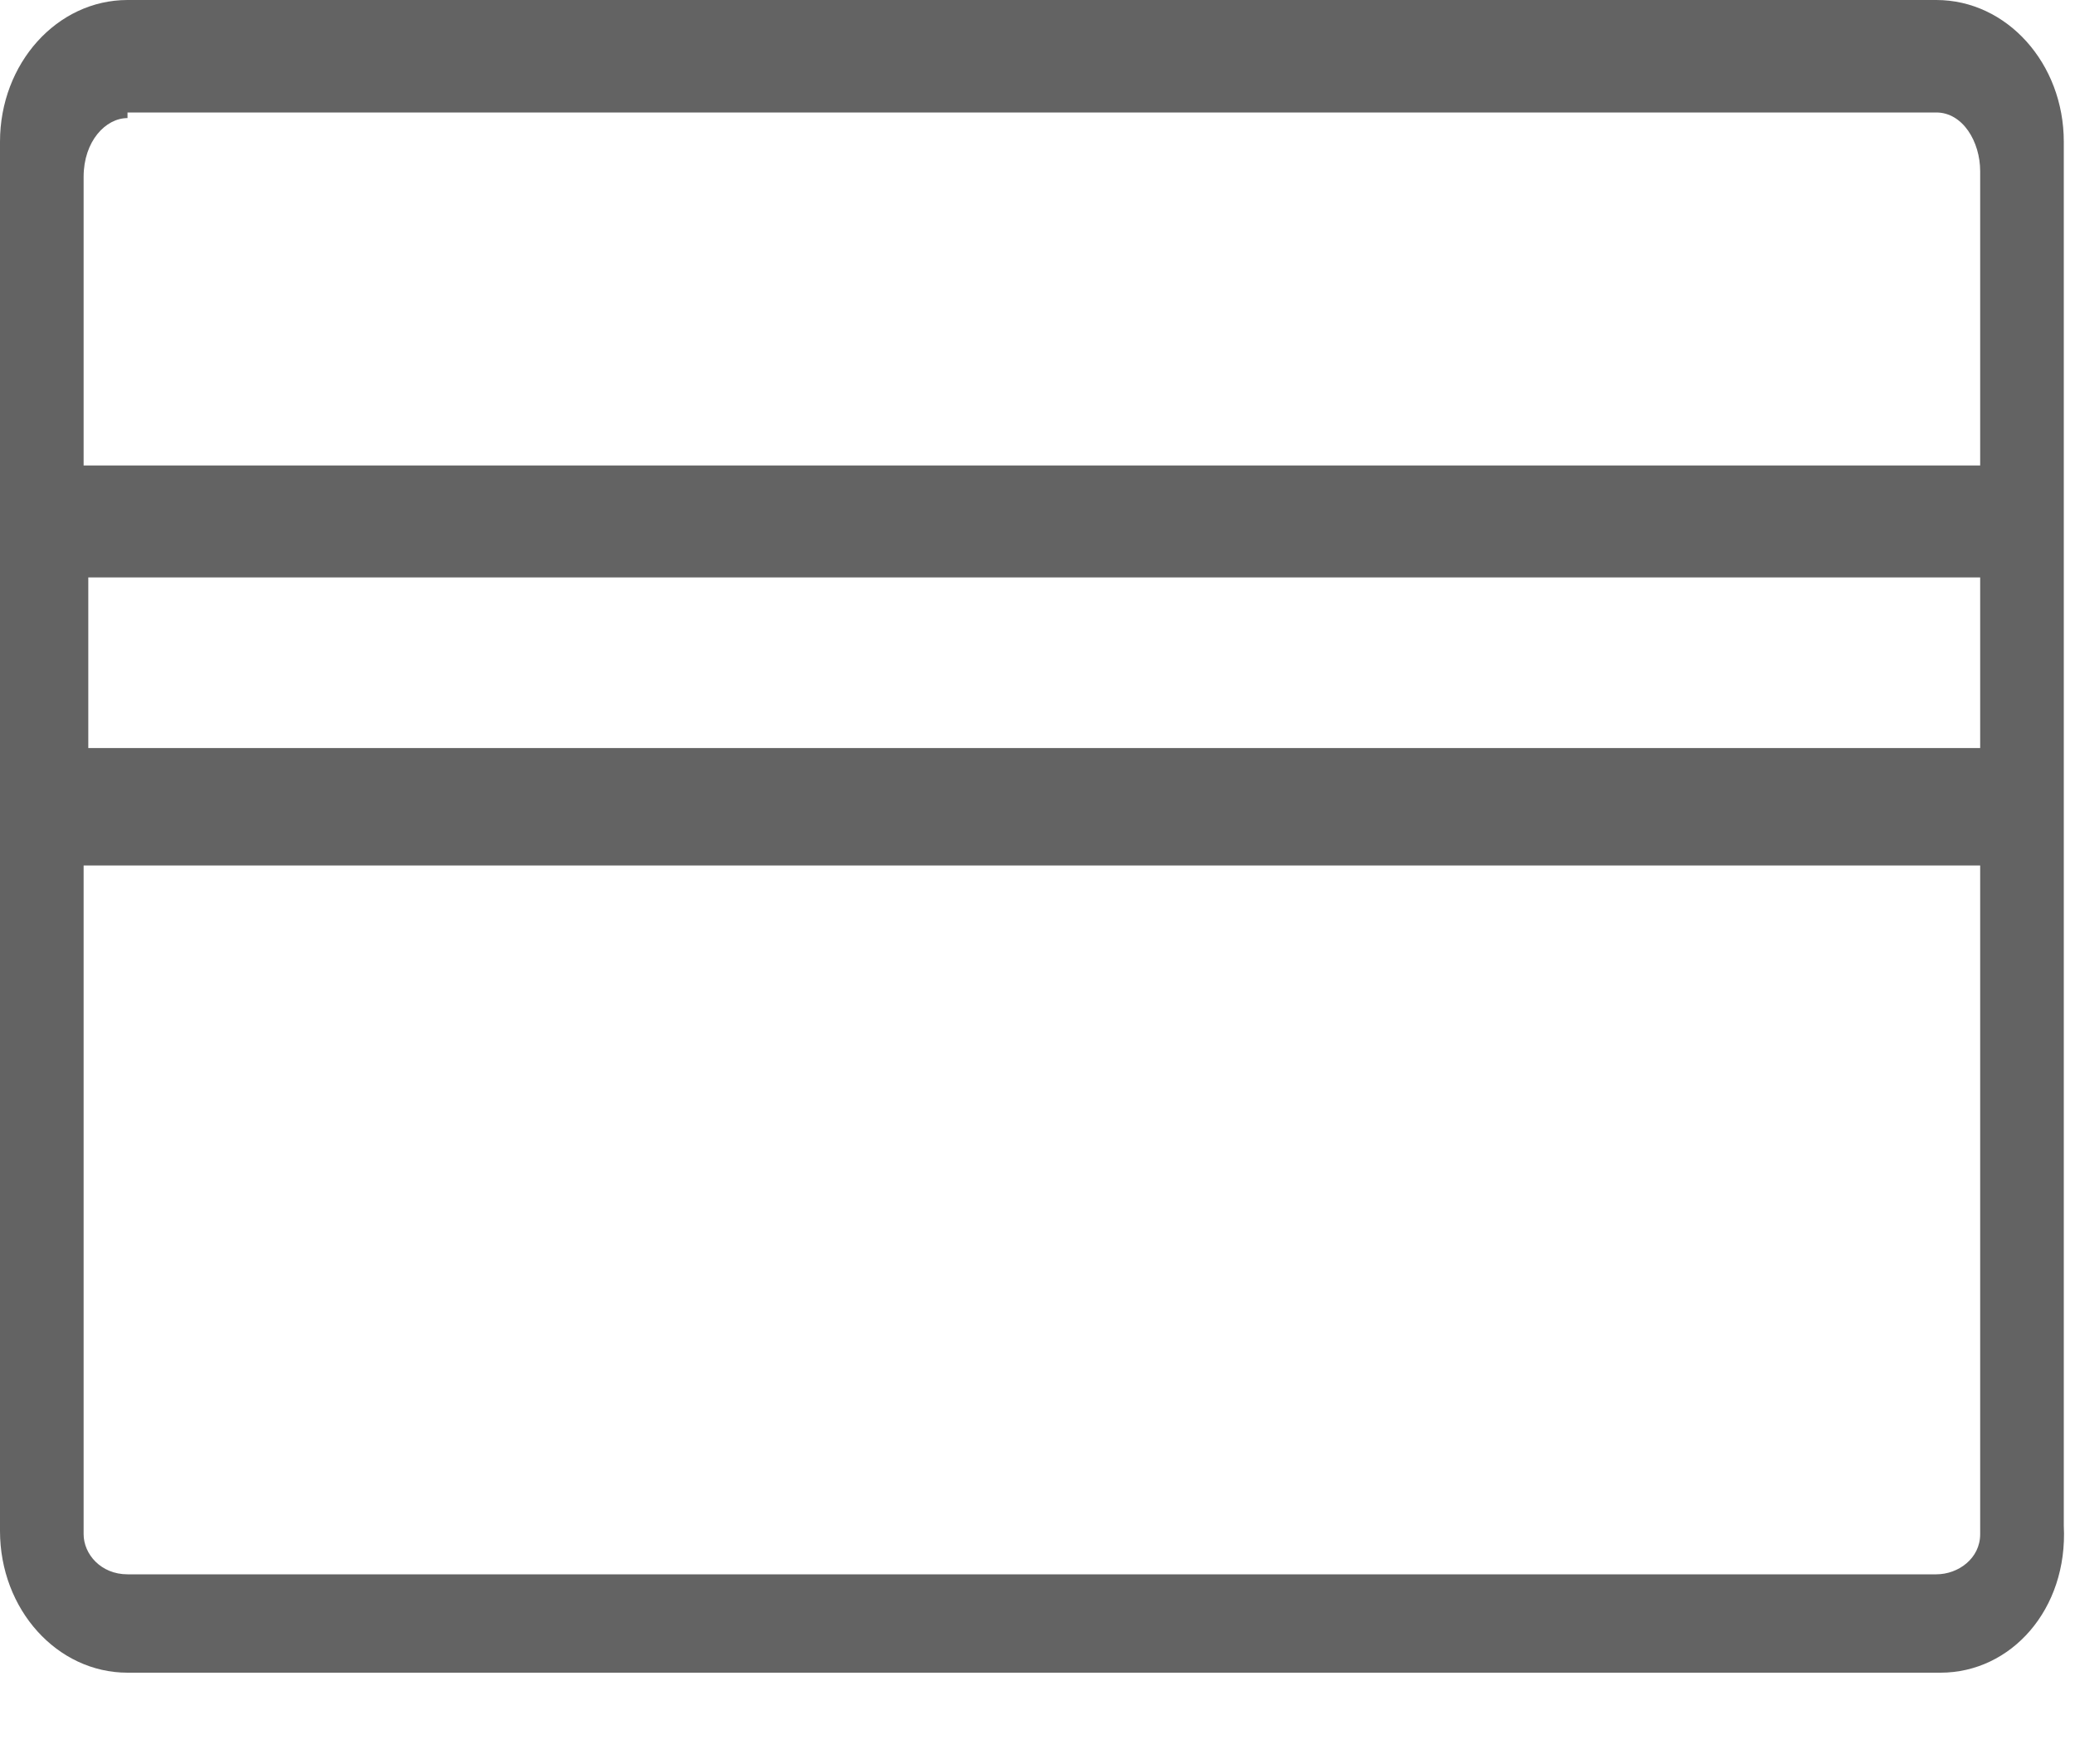
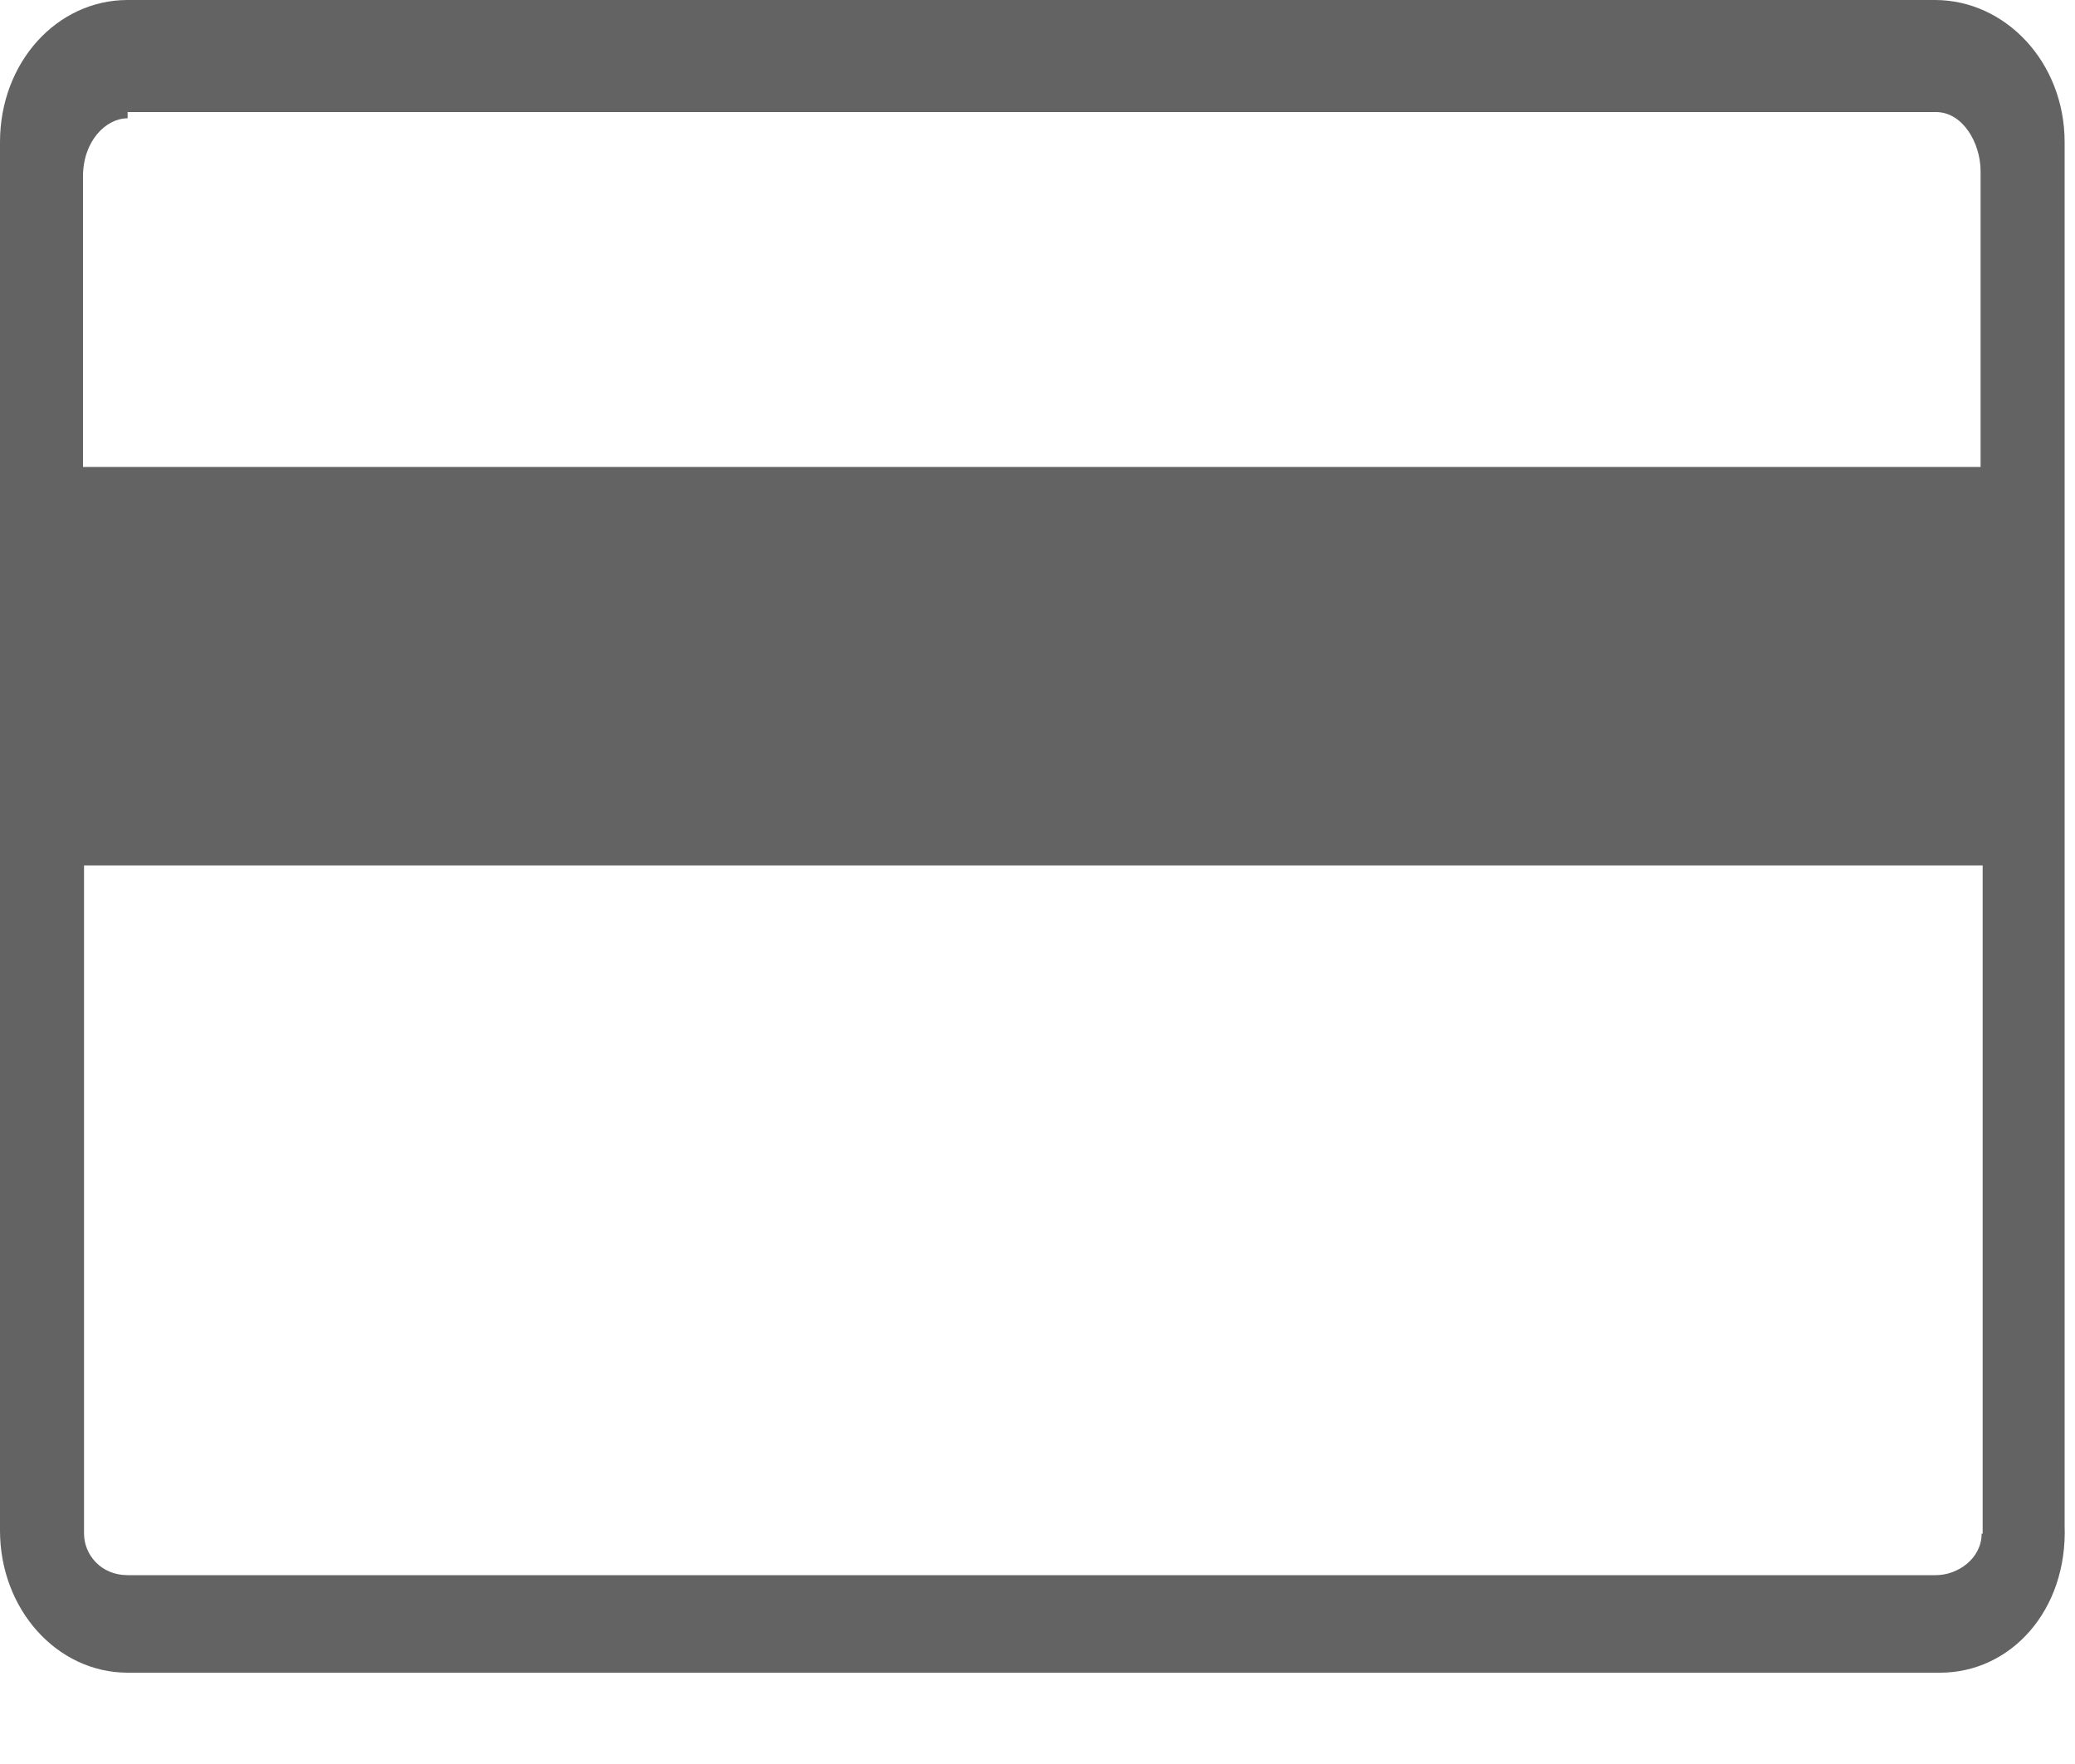
- <svg xmlns="http://www.w3.org/2000/svg" width="20px" height="17px" viewBox="0 0 20 17" version="1.1">
-   <defs />
-   <g id="Page-1" stroke="none" stroke-width="1" fill="none" fill-rule="evenodd">
-     <g id="1920x1080" transform="translate(-621, -590)" fill="#636363">
-       <g id="Modal" transform="translate(510, 299)">
-         <g id="Info" transform="translate(95, 126)">
-           <g id="Group-8" transform="translate(16, 164)">
-             <path d="M19.892,2.366 C19.892,1.611 19.343,1 18.663,1 L1.229,1 C0.55,1 3.55271368e-15,1.611 3.55271368e-15,2.366 L3.55271368e-15,15.754 C3.55271368e-15,16.51 0.55,17.12 1.229,17.12 L18.704,17.12 C19.383,17.12 19.933,16.51 19.892,15.704 L19.892,2.366 Z M0.851,8.209 L19.086,8.209 L19.086,6.565 L0.851,6.565 L0.851,8.209 Z M0.806,2.704 C0.806,2.361 1.018,2.138 1.229,2.138 L1.229,2.084 L18.663,2.084 C18.919,2.084 19.086,2.366 19.086,2.65 L19.086,5.486 L0.806,5.486 L0.806,2.704 Z M19.086,15.785 C19.086,16.019 18.875,16.172 18.663,16.172 L1.229,16.172 C0.973,16.172 0.806,15.978 0.806,15.785 L0.806,9.341 L19.086,9.341 L19.086,15.785 Z" id="icon-credit-card" />
+ <svg xmlns="http://www.w3.org/2000/svg" width="20" height="17">
+   <g fill="none">
+     <g fill="#636363">
+       <g>
+         <g>
+           <g>
+             <path d="M19.9 1.37C19.9.6 19.33 0 18.65 0H1.23C.55 0 0 .6 0 1.37v13.38c0 .76.55 1.37 1.23 1.37H18.7c.68 0 1.23-.6 1.2-1.42V1.37zM.84 7.2H19.1V5.57H.84V7.2zM.8 1.7c0-.34.22-.56.43-.56v-.06h17.43c.26 0 .43.3.43.57V4.5H.8V1.7zm18.3 13.08c0 .24-.23.4-.44.4H1.23c-.26 0-.42-.2-.42-.4V8.34h18.3v6.44z" />
          </g>
        </g>
      </g>
    </g>
  </g>
</svg>
